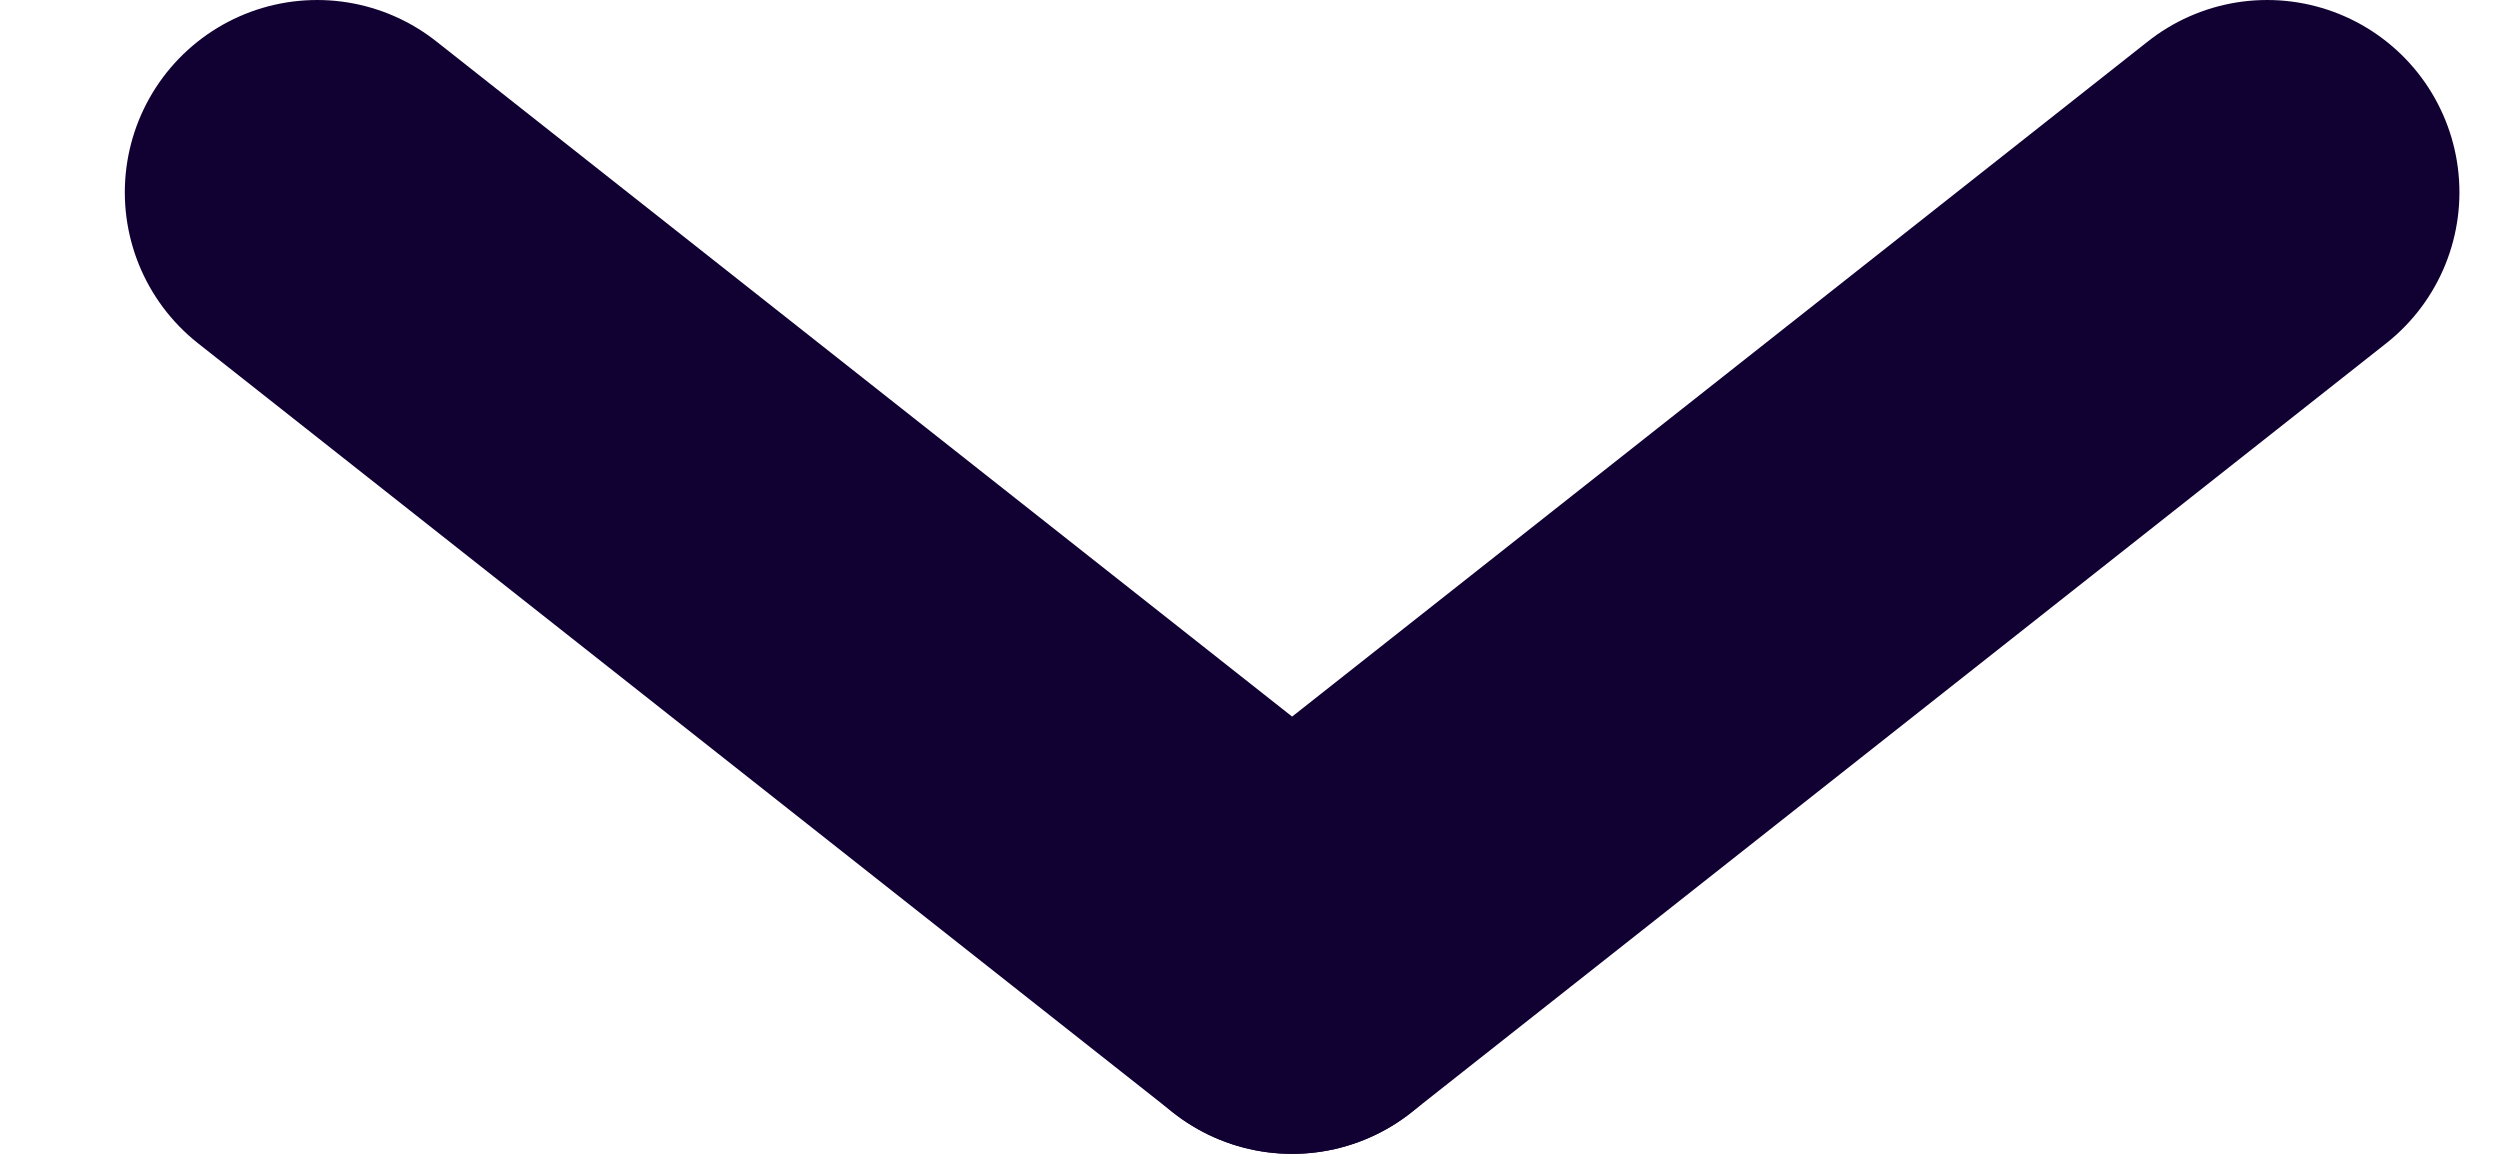
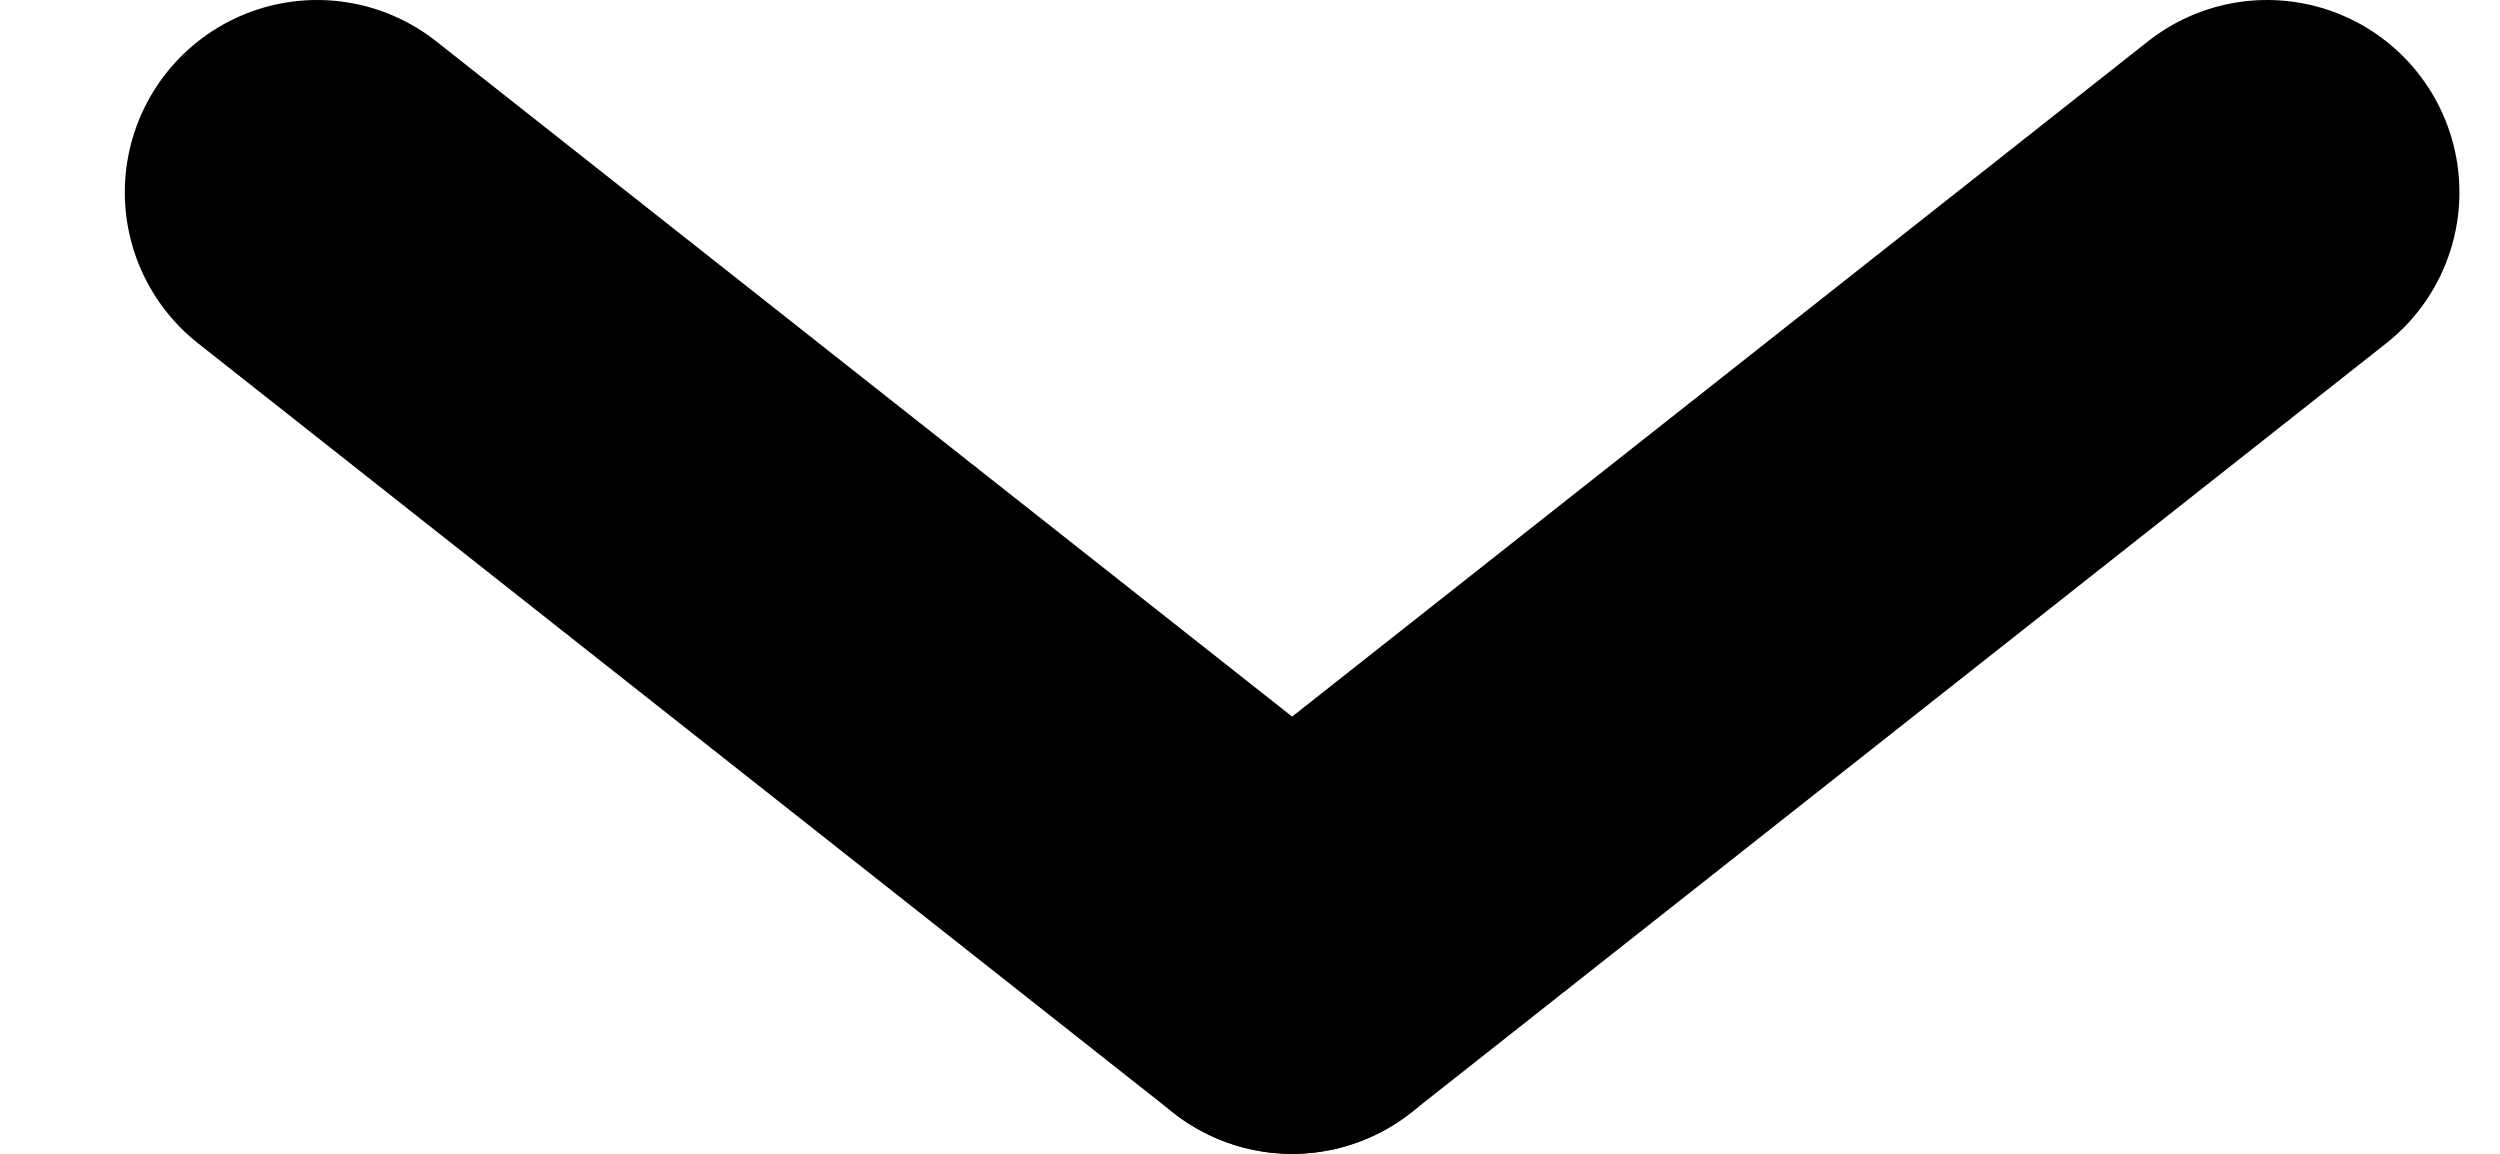
- <svg xmlns="http://www.w3.org/2000/svg" width="13" height="6" viewBox="0 0 13 6" fill="none">
-   <path d="M1.649 1L6.719 5" stroke="#110133" stroke-width="2" stroke-linecap="round" />
-   <path d="M11.789 1L6.719 5" stroke="#110133" stroke-width="2" stroke-linecap="round" />
+ <svg xmlns="http://www.w3.org/2000/svg" width="13" height="6" viewBox="0 0 13 6" fill="none" stroke="currentColor">
+   <path d="M1.649 1L6.719 5" stroke-width="2" stroke-linecap="round" />
+   <path d="M11.789 1L6.719 5" stroke-width="2" stroke-linecap="round" />
</svg>
